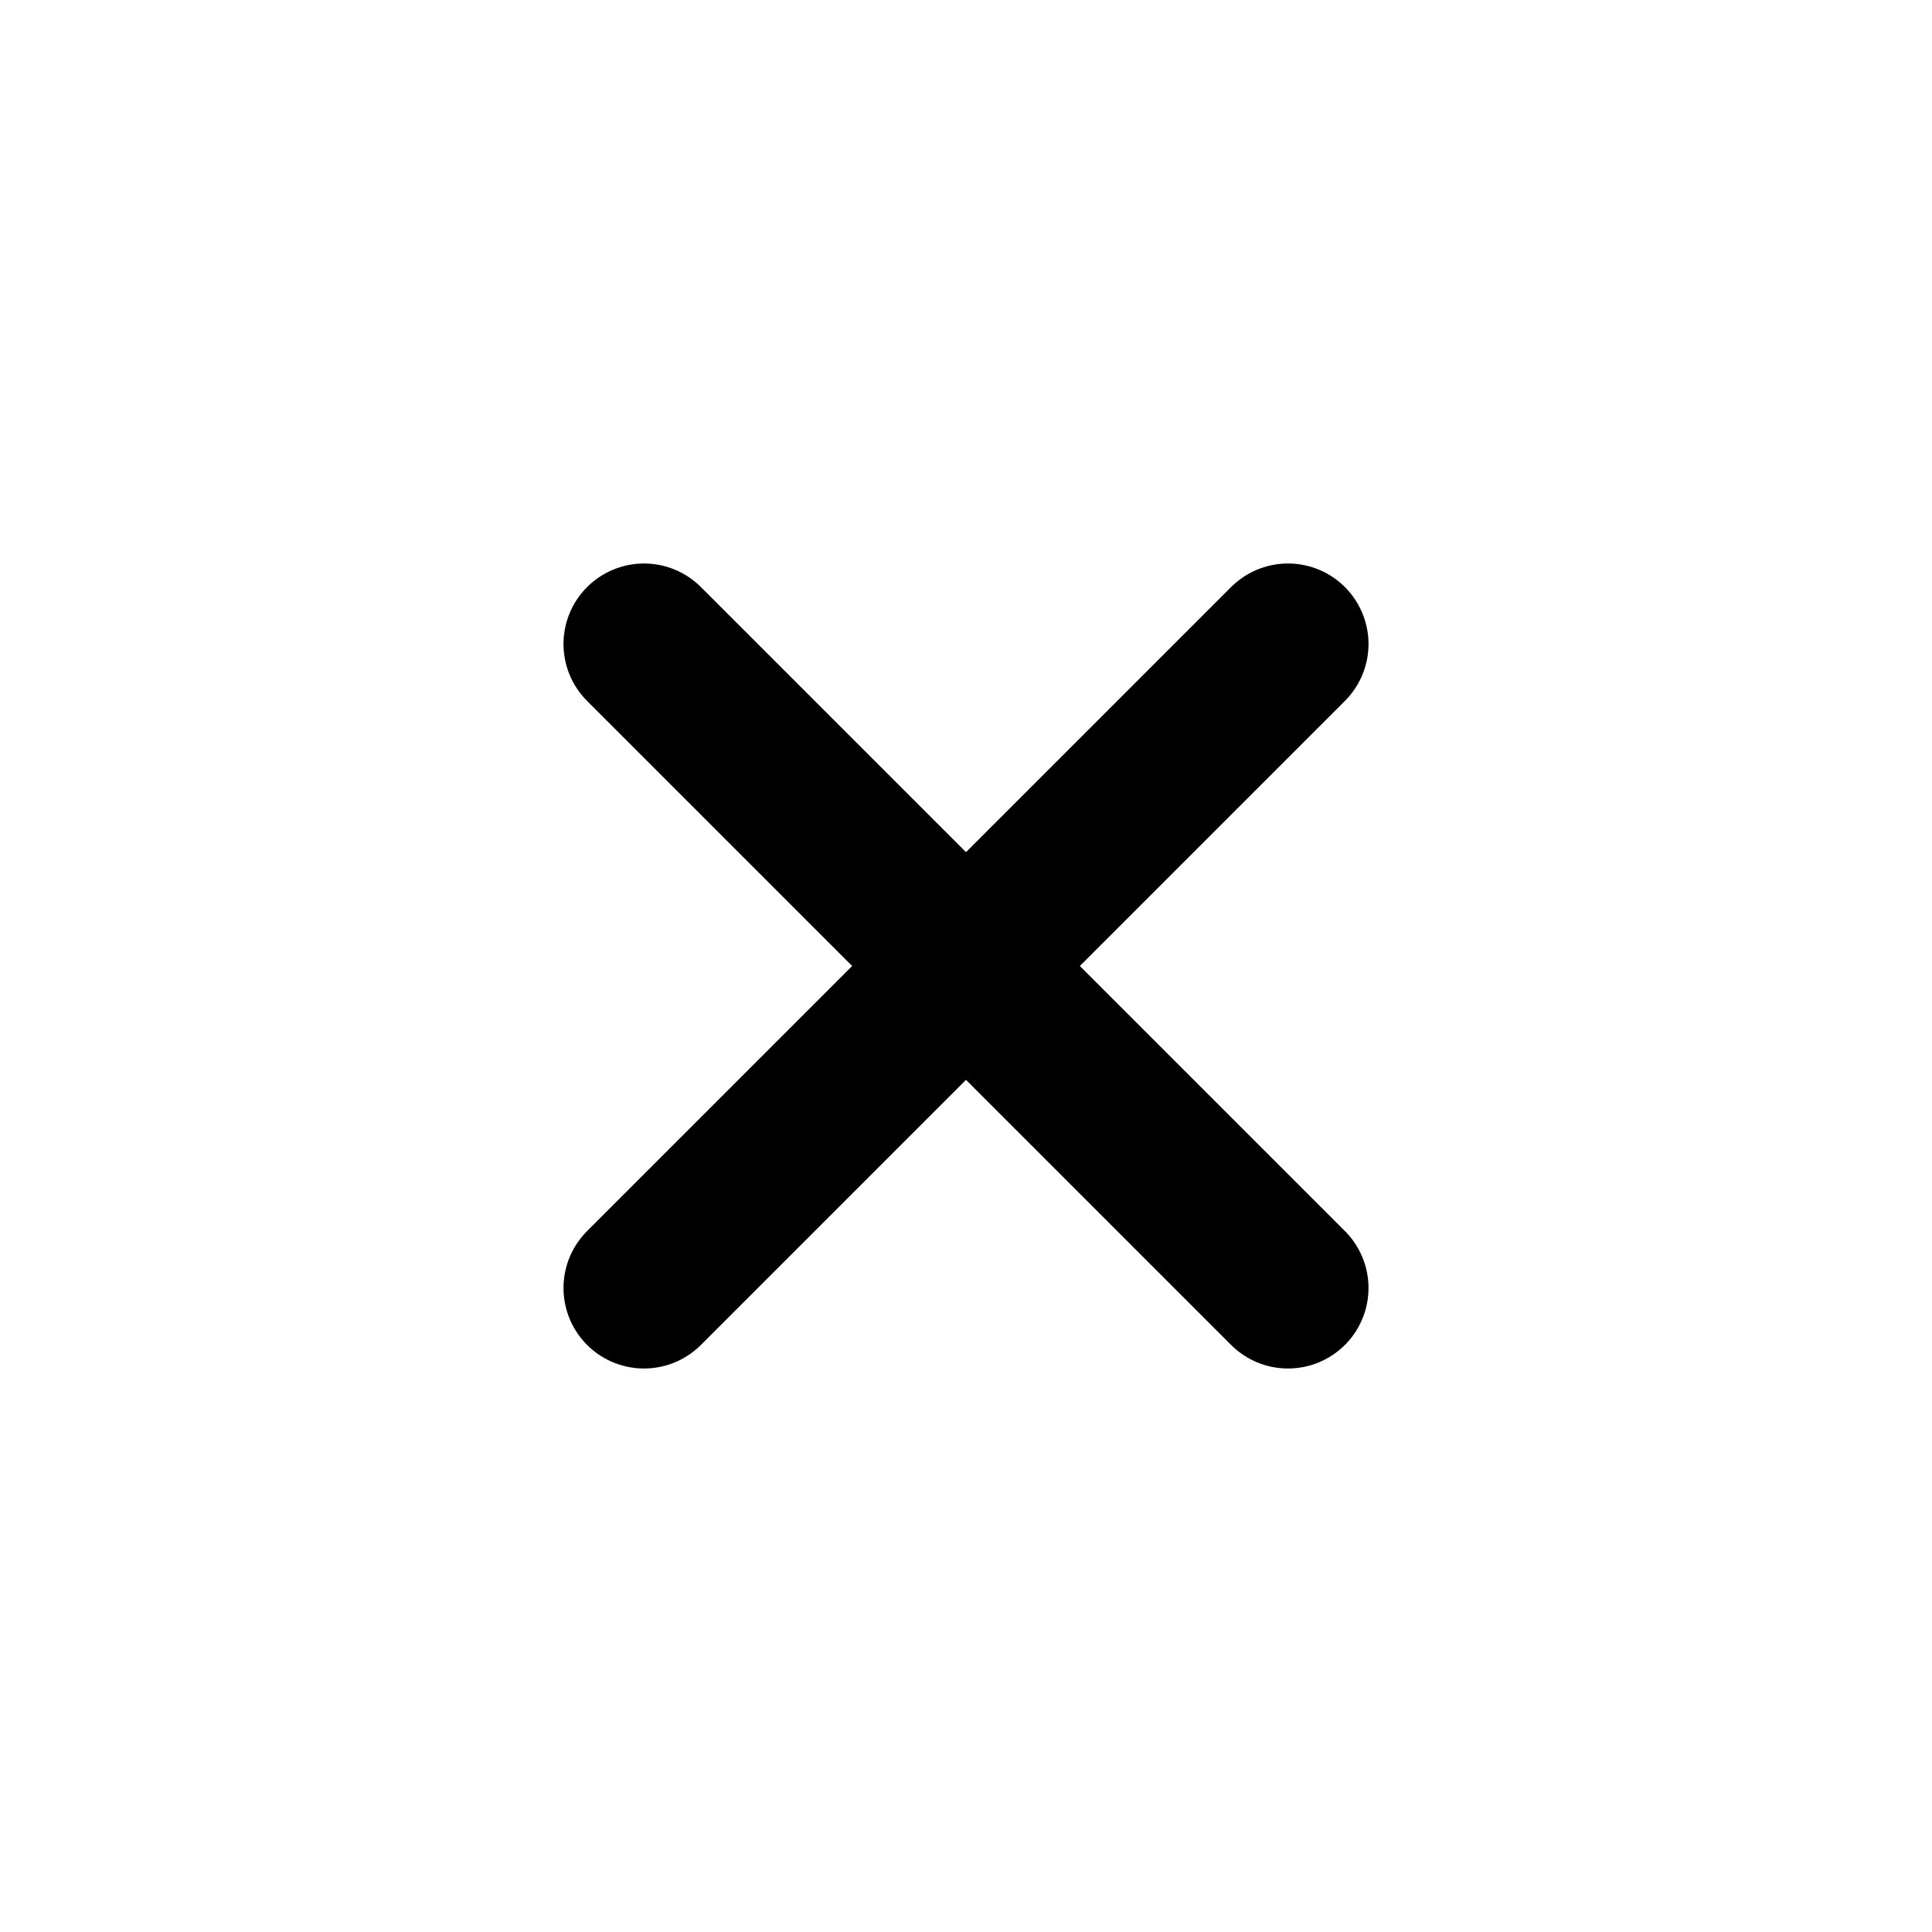
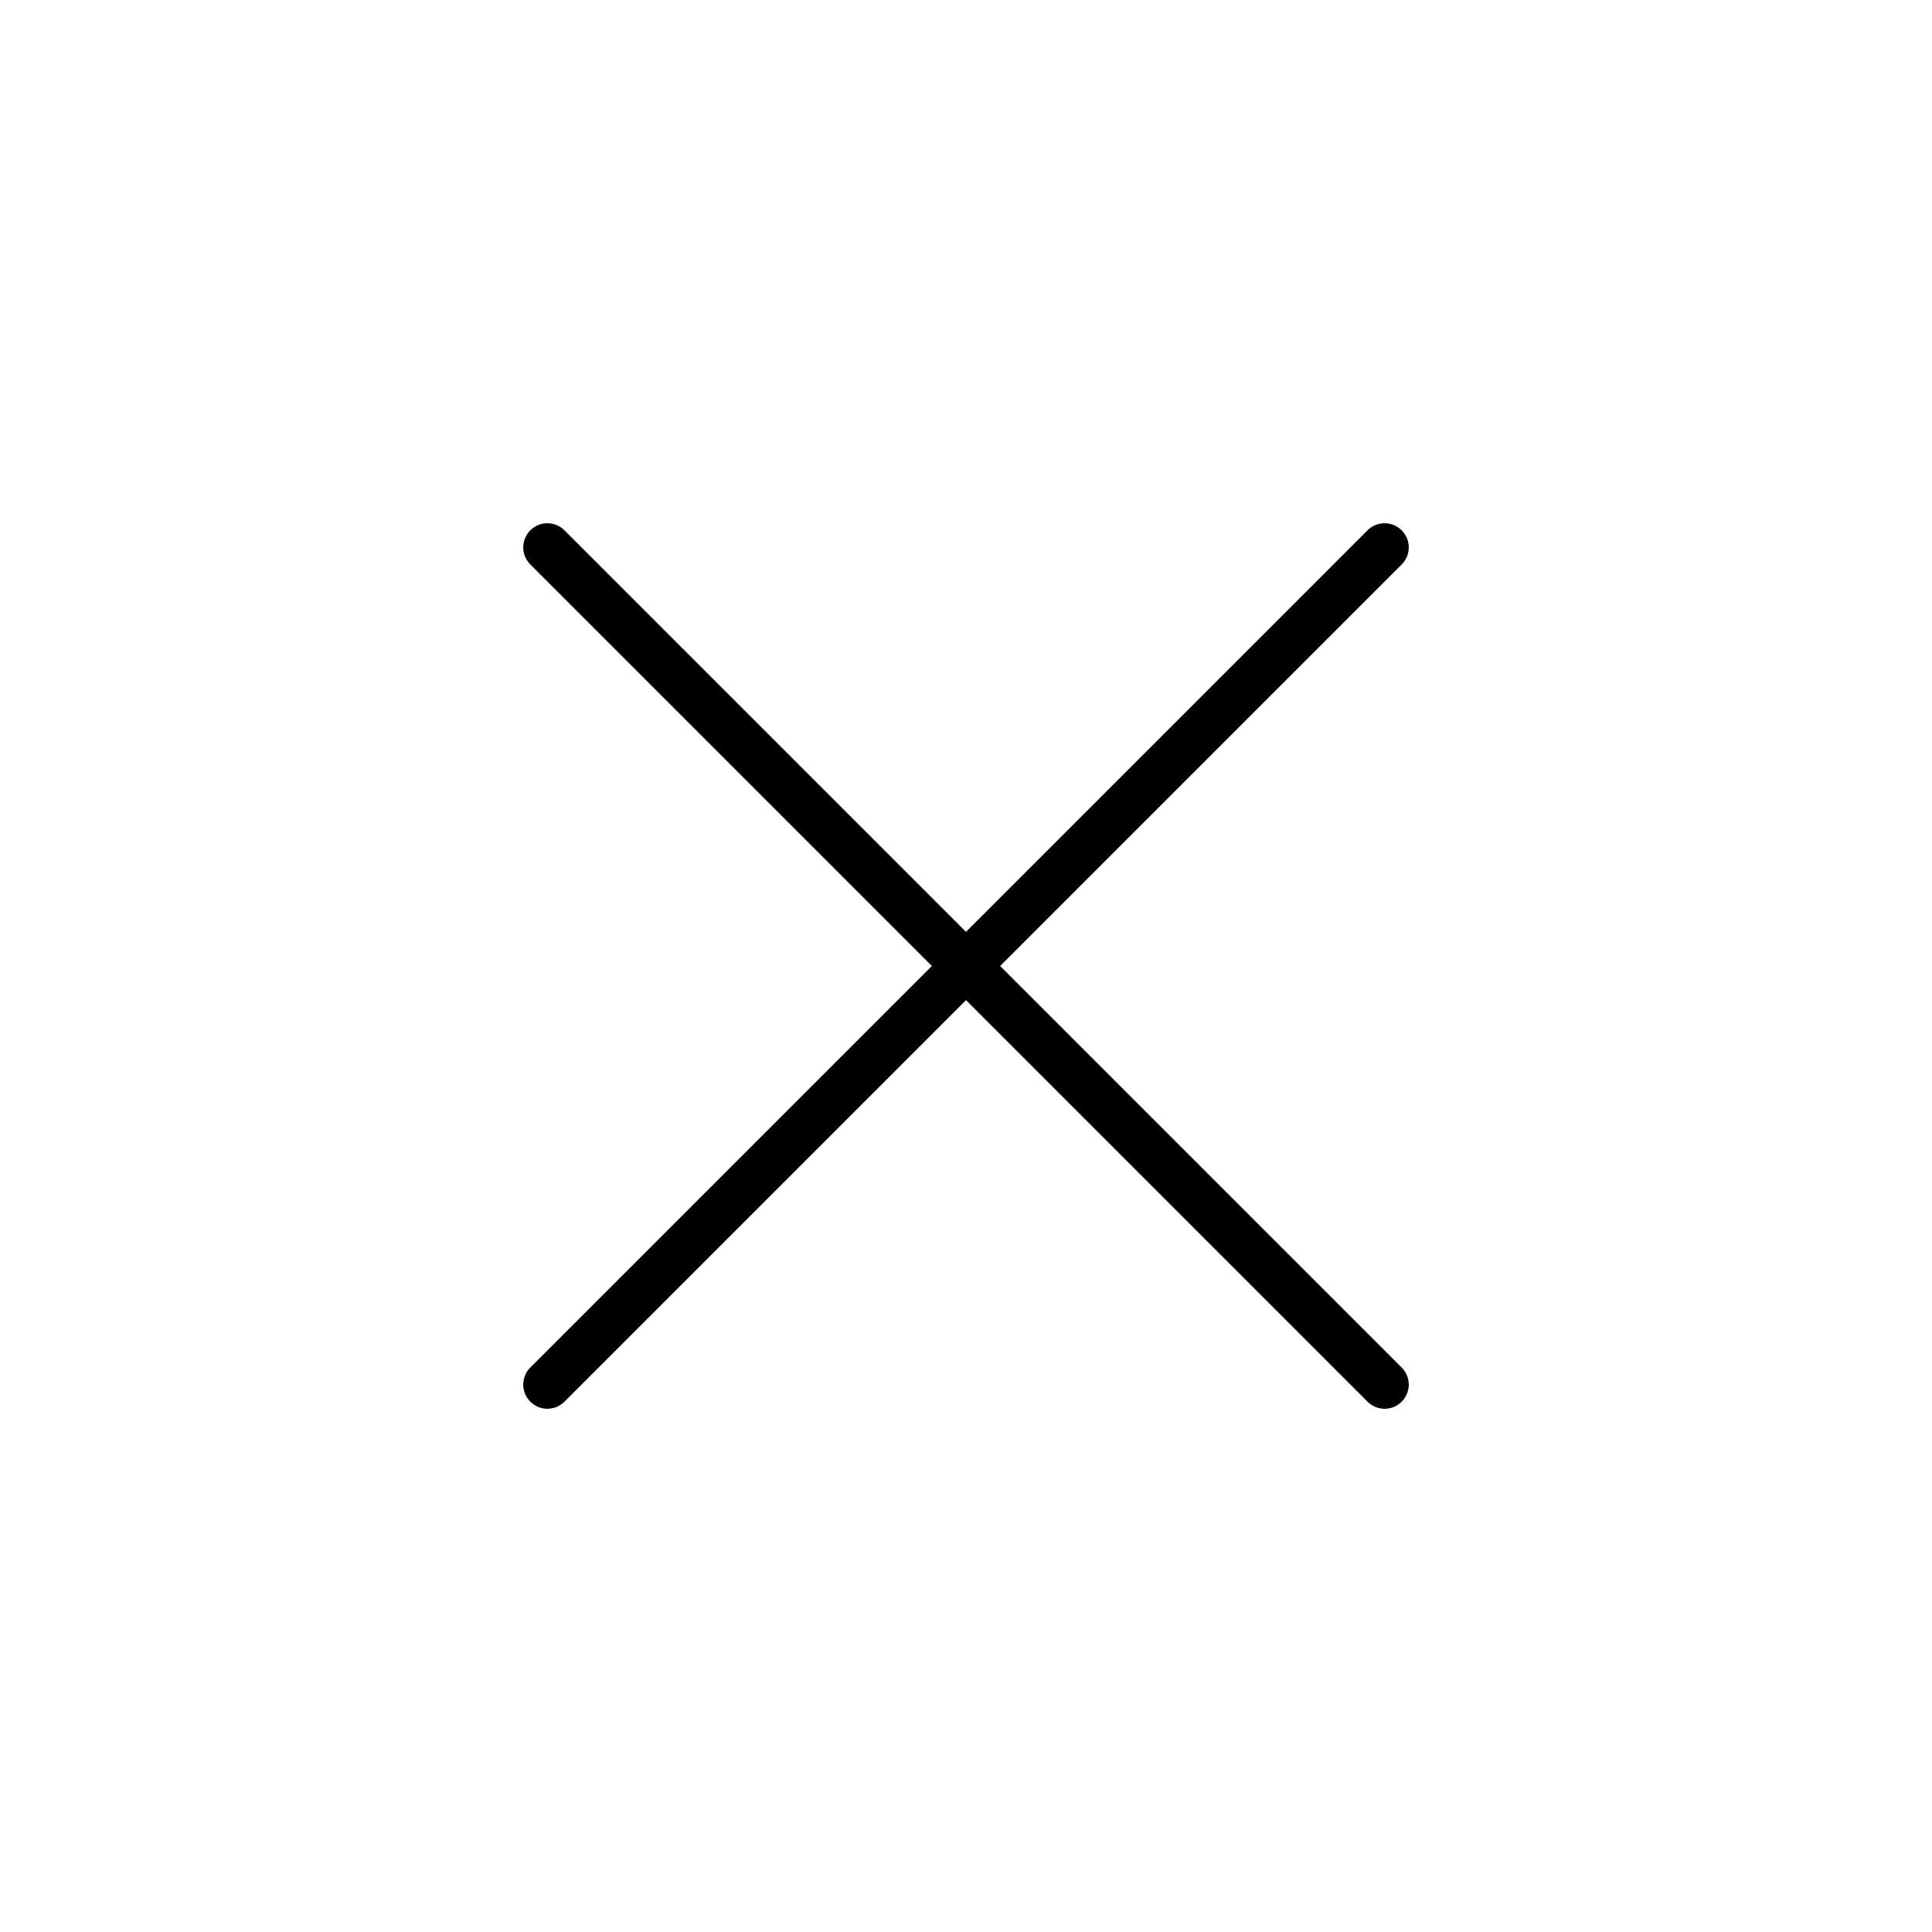
- <svg xmlns="http://www.w3.org/2000/svg" viewBox="0 0 24 24" fill="none" stroke="currentColor" stroke-width="2" stroke-linecap="round" stroke-linejoin="round" version="1.1" id="svg2">
-   <defs id="defs2" />
-   <line x1="8" y1="8" x2="16" y2="16" id="line1" />
-   <line x1="16" y1="8" x2="8" y2="16" id="line2" />
+ <svg xmlns="http://www.w3.org/2000/svg" viewBox="0 0 120 120" fill="none" stroke="#000" stroke-width="3" stroke-linecap="round" stroke-linejoin="round">
+   <path d="M34 34l52 52" />
+   <path d="M86 34L34 86" />
</svg>
